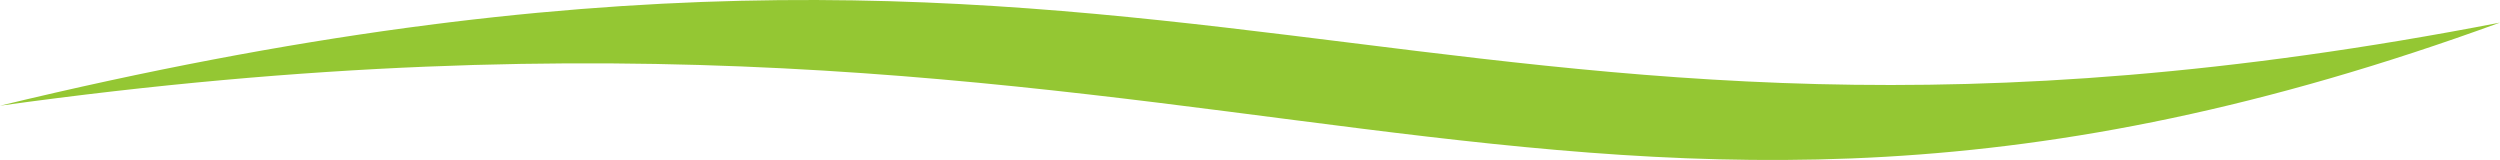
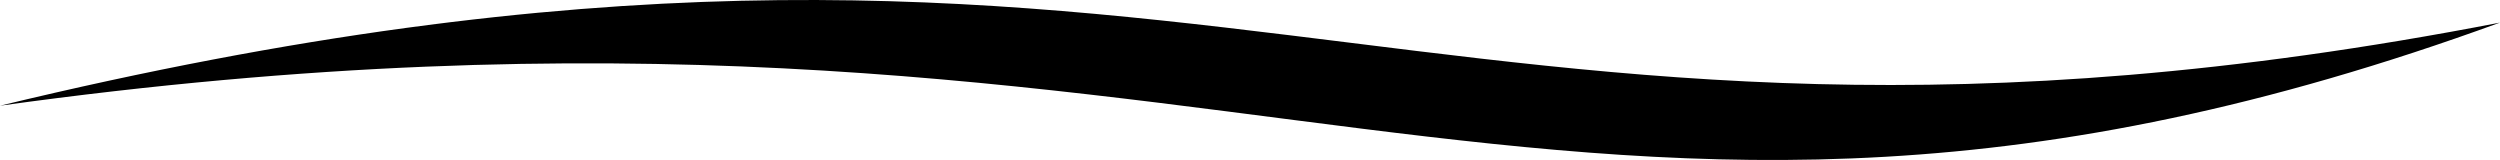
<svg xmlns="http://www.w3.org/2000/svg" id="f6256067-e987-4e44-bdda-681103a53ce2" data-name="Layer 1" viewBox="0 0 250 16">
  <defs>
-     <style>.bc0ee569-4b86-4ca1-8de3-e31581a13792{fill:#94c733;}</style>
+     <style />
  </defs>
  <path class="bc0ee569-4b86-4ca1-8de3-e31581a13792" d="M0,10.57c119.34-28.83,141.1,12.8,250-8.31C155.39,36.75,124.47-6.71,0,10.57Z" />
</svg>
